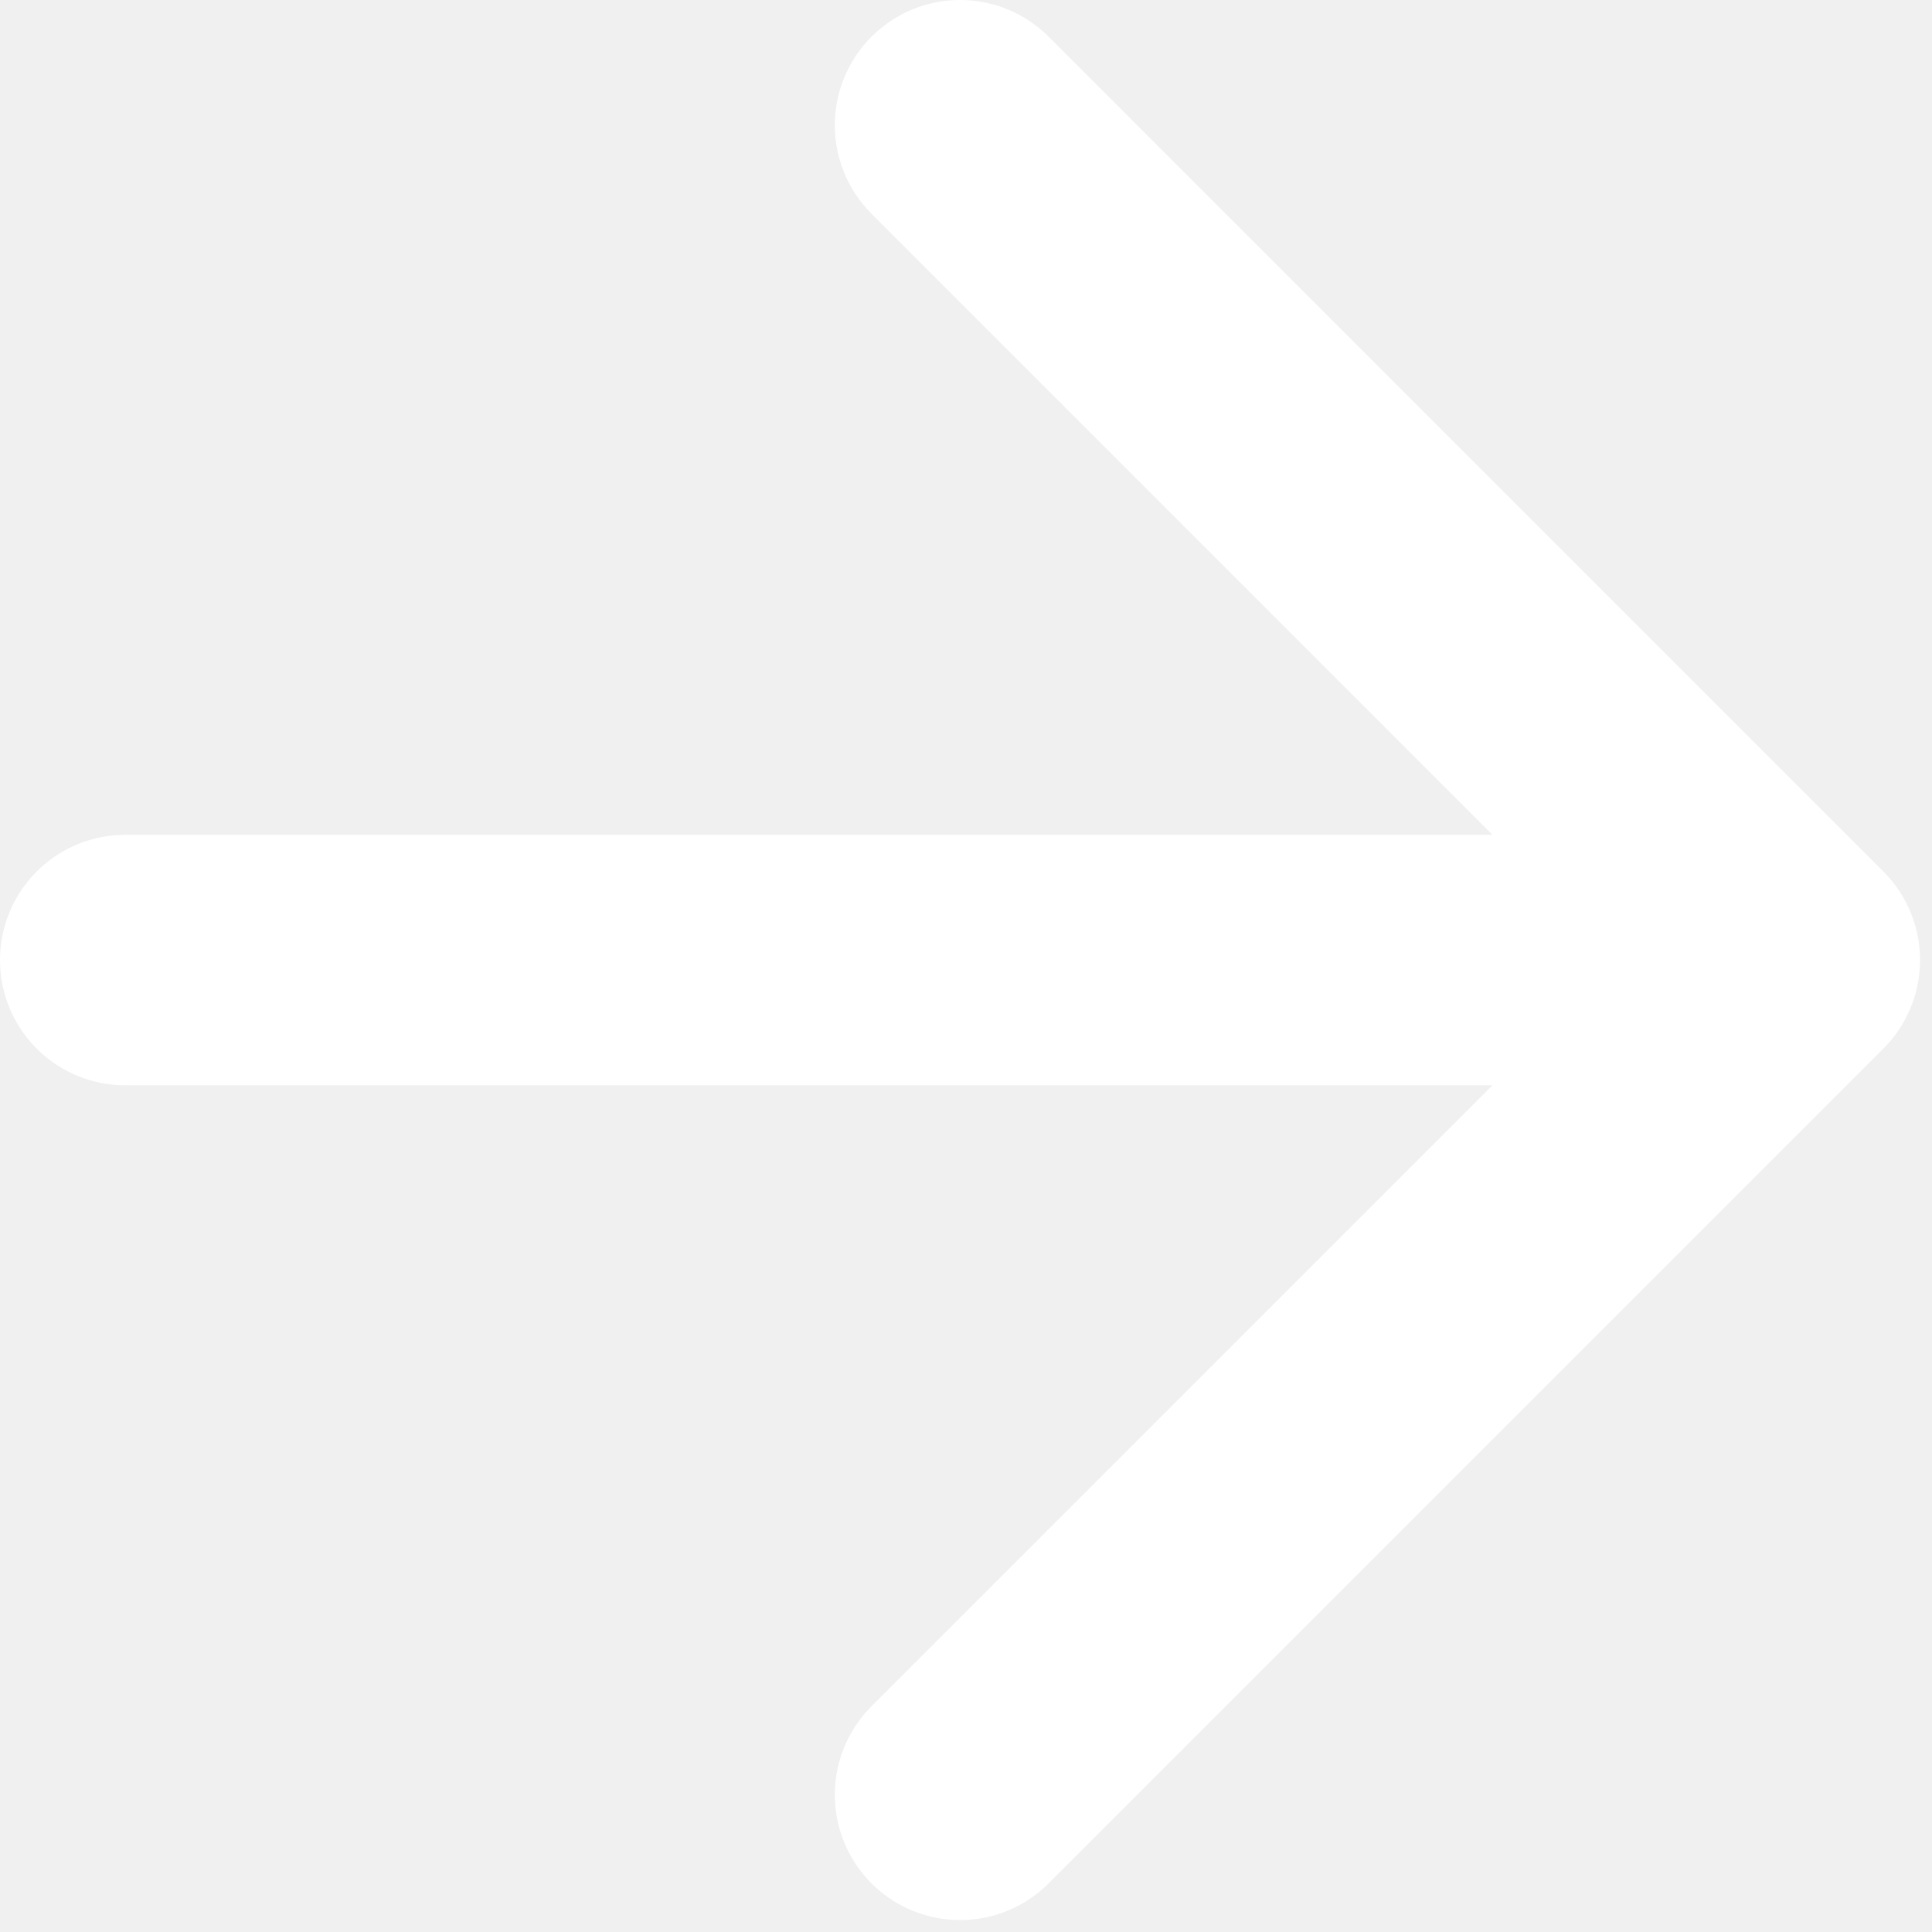
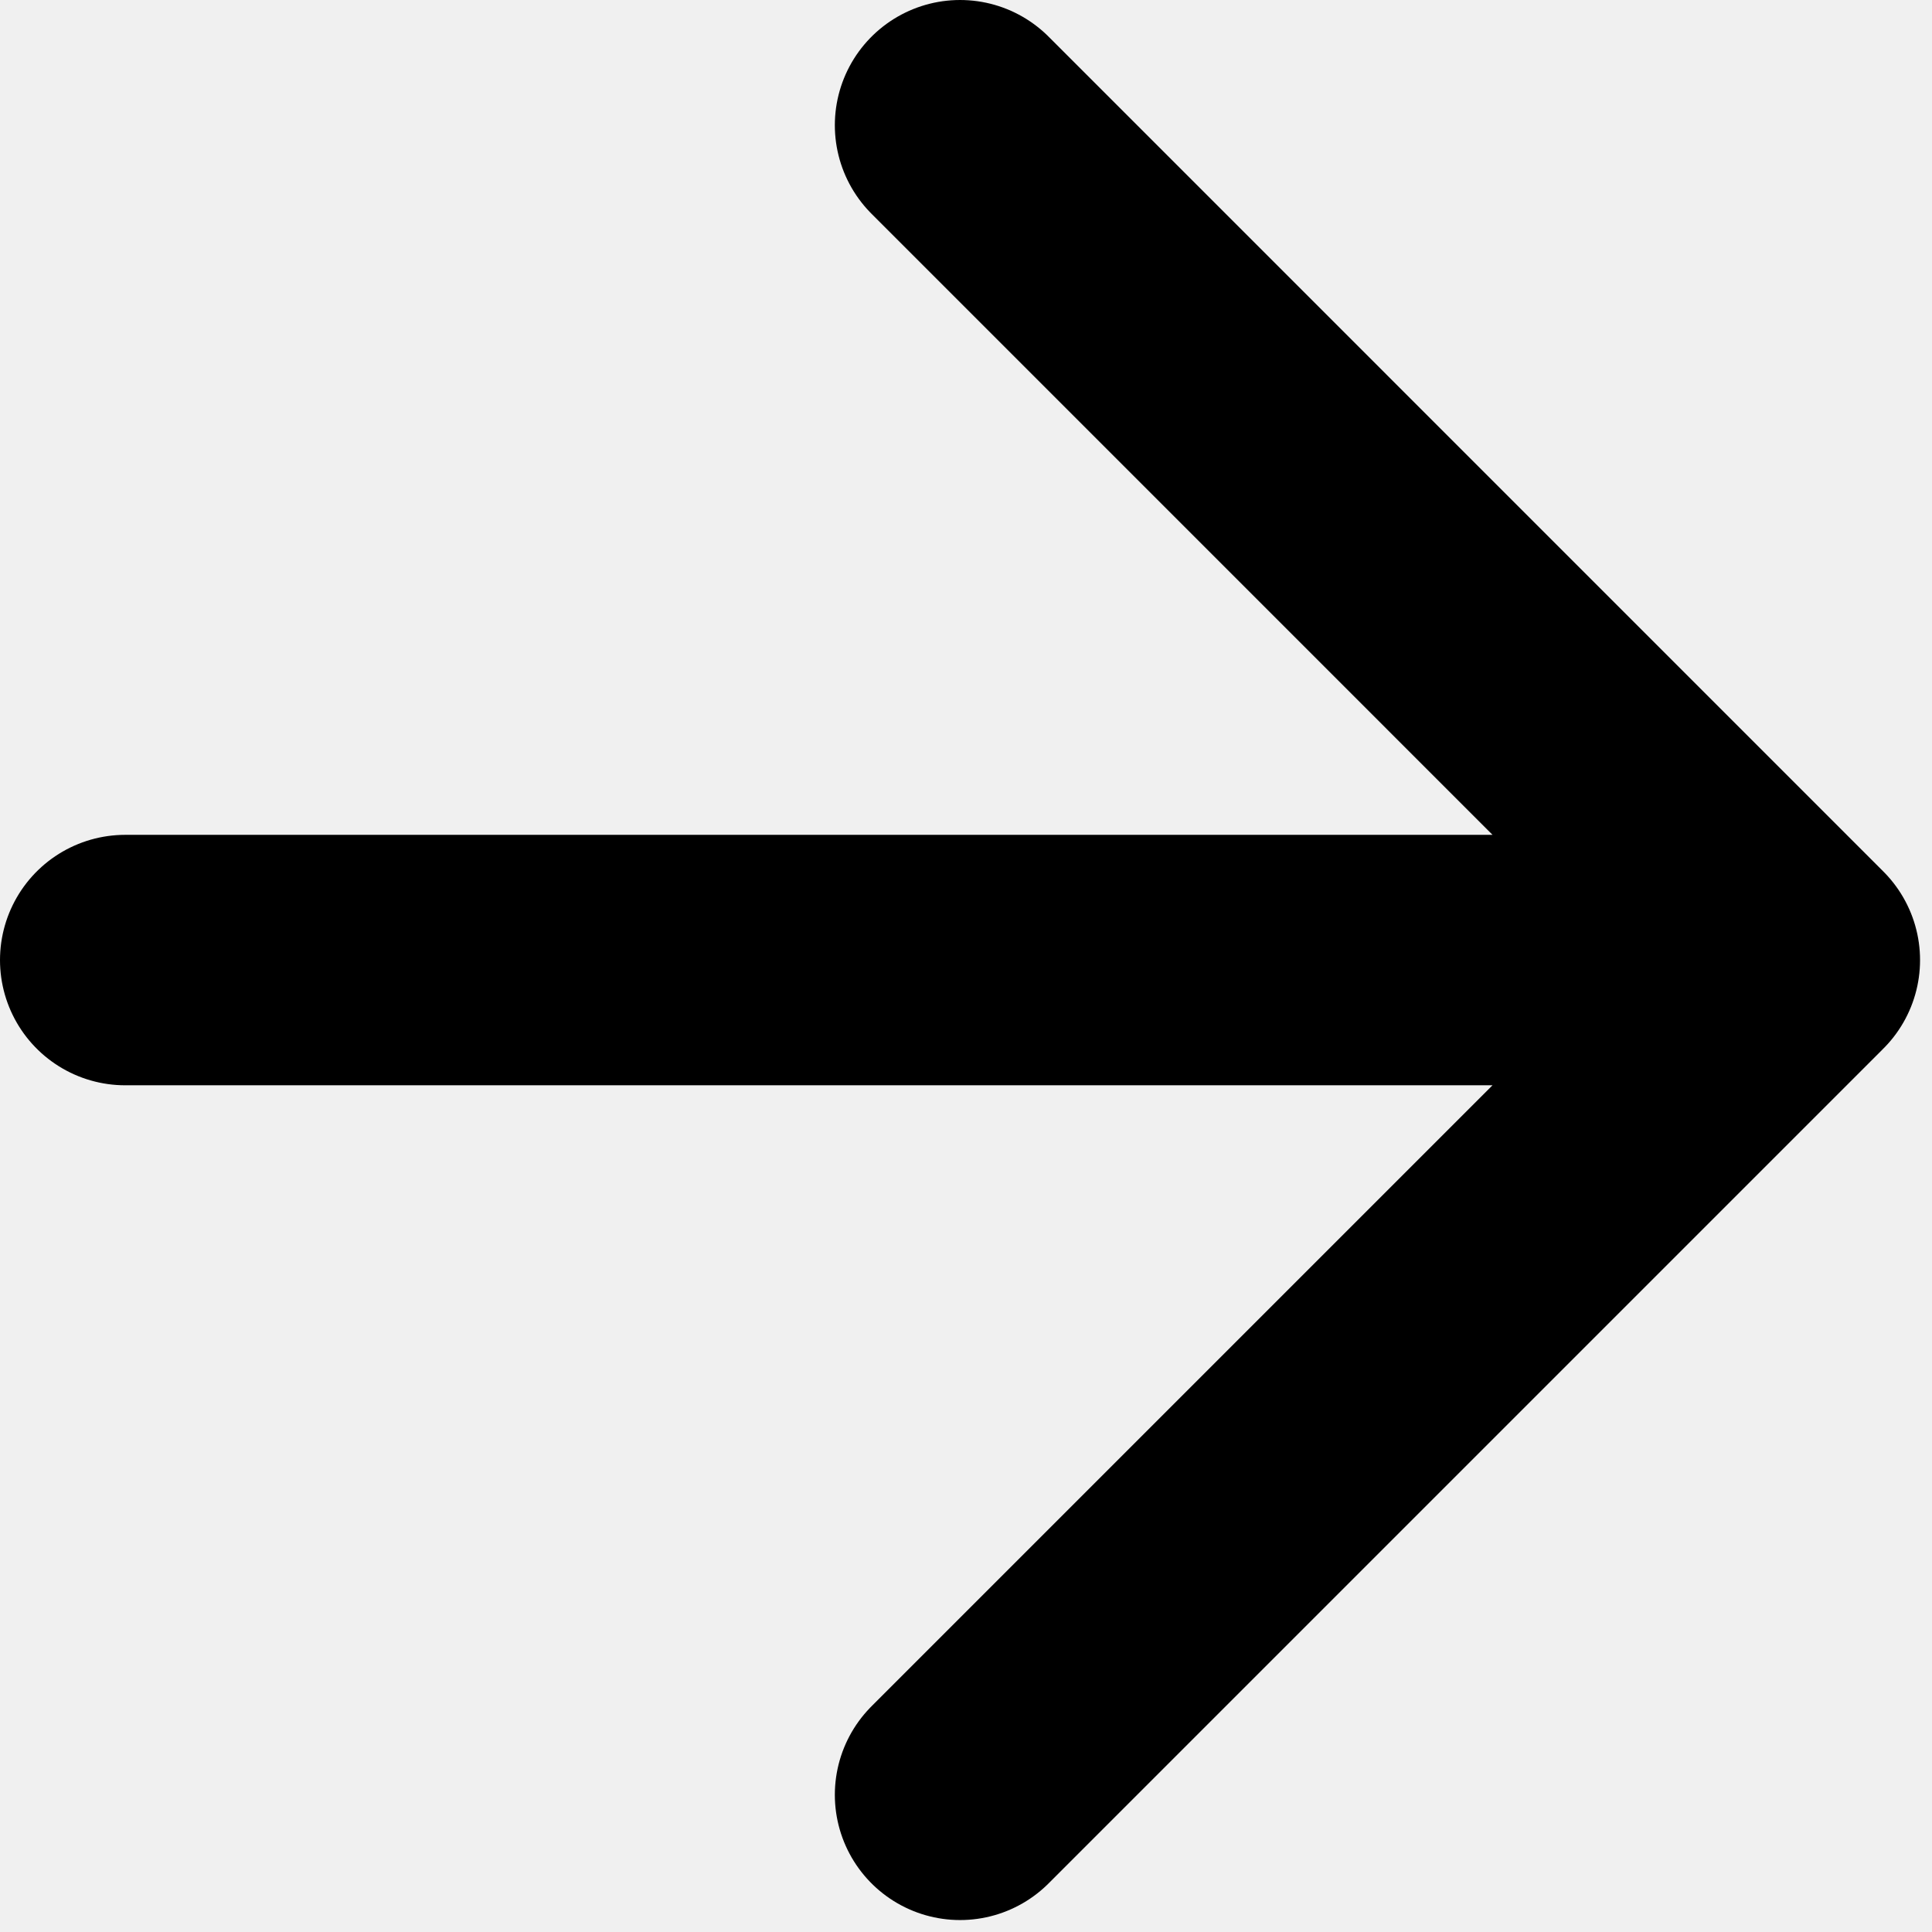
<svg xmlns="http://www.w3.org/2000/svg" width="27" height="27" viewBox="0 0 27 27" fill="none">
-   <path d="M1.75 13.417H25.083M25.083 13.417L13.417 1.75M25.083 13.417L13.417 25.083" stroke="#ffffff" stroke-width="3.5" stroke-linecap="round" stroke-linejoin="round" />
+   <path d="M1.75 13.417H25.083M25.083 13.417L13.417 1.75M25.083 13.417L13.417 25.083" stroke="#000000" stroke-width="3.5" stroke-linecap="round" stroke-linejoin="round" />
</svg>
